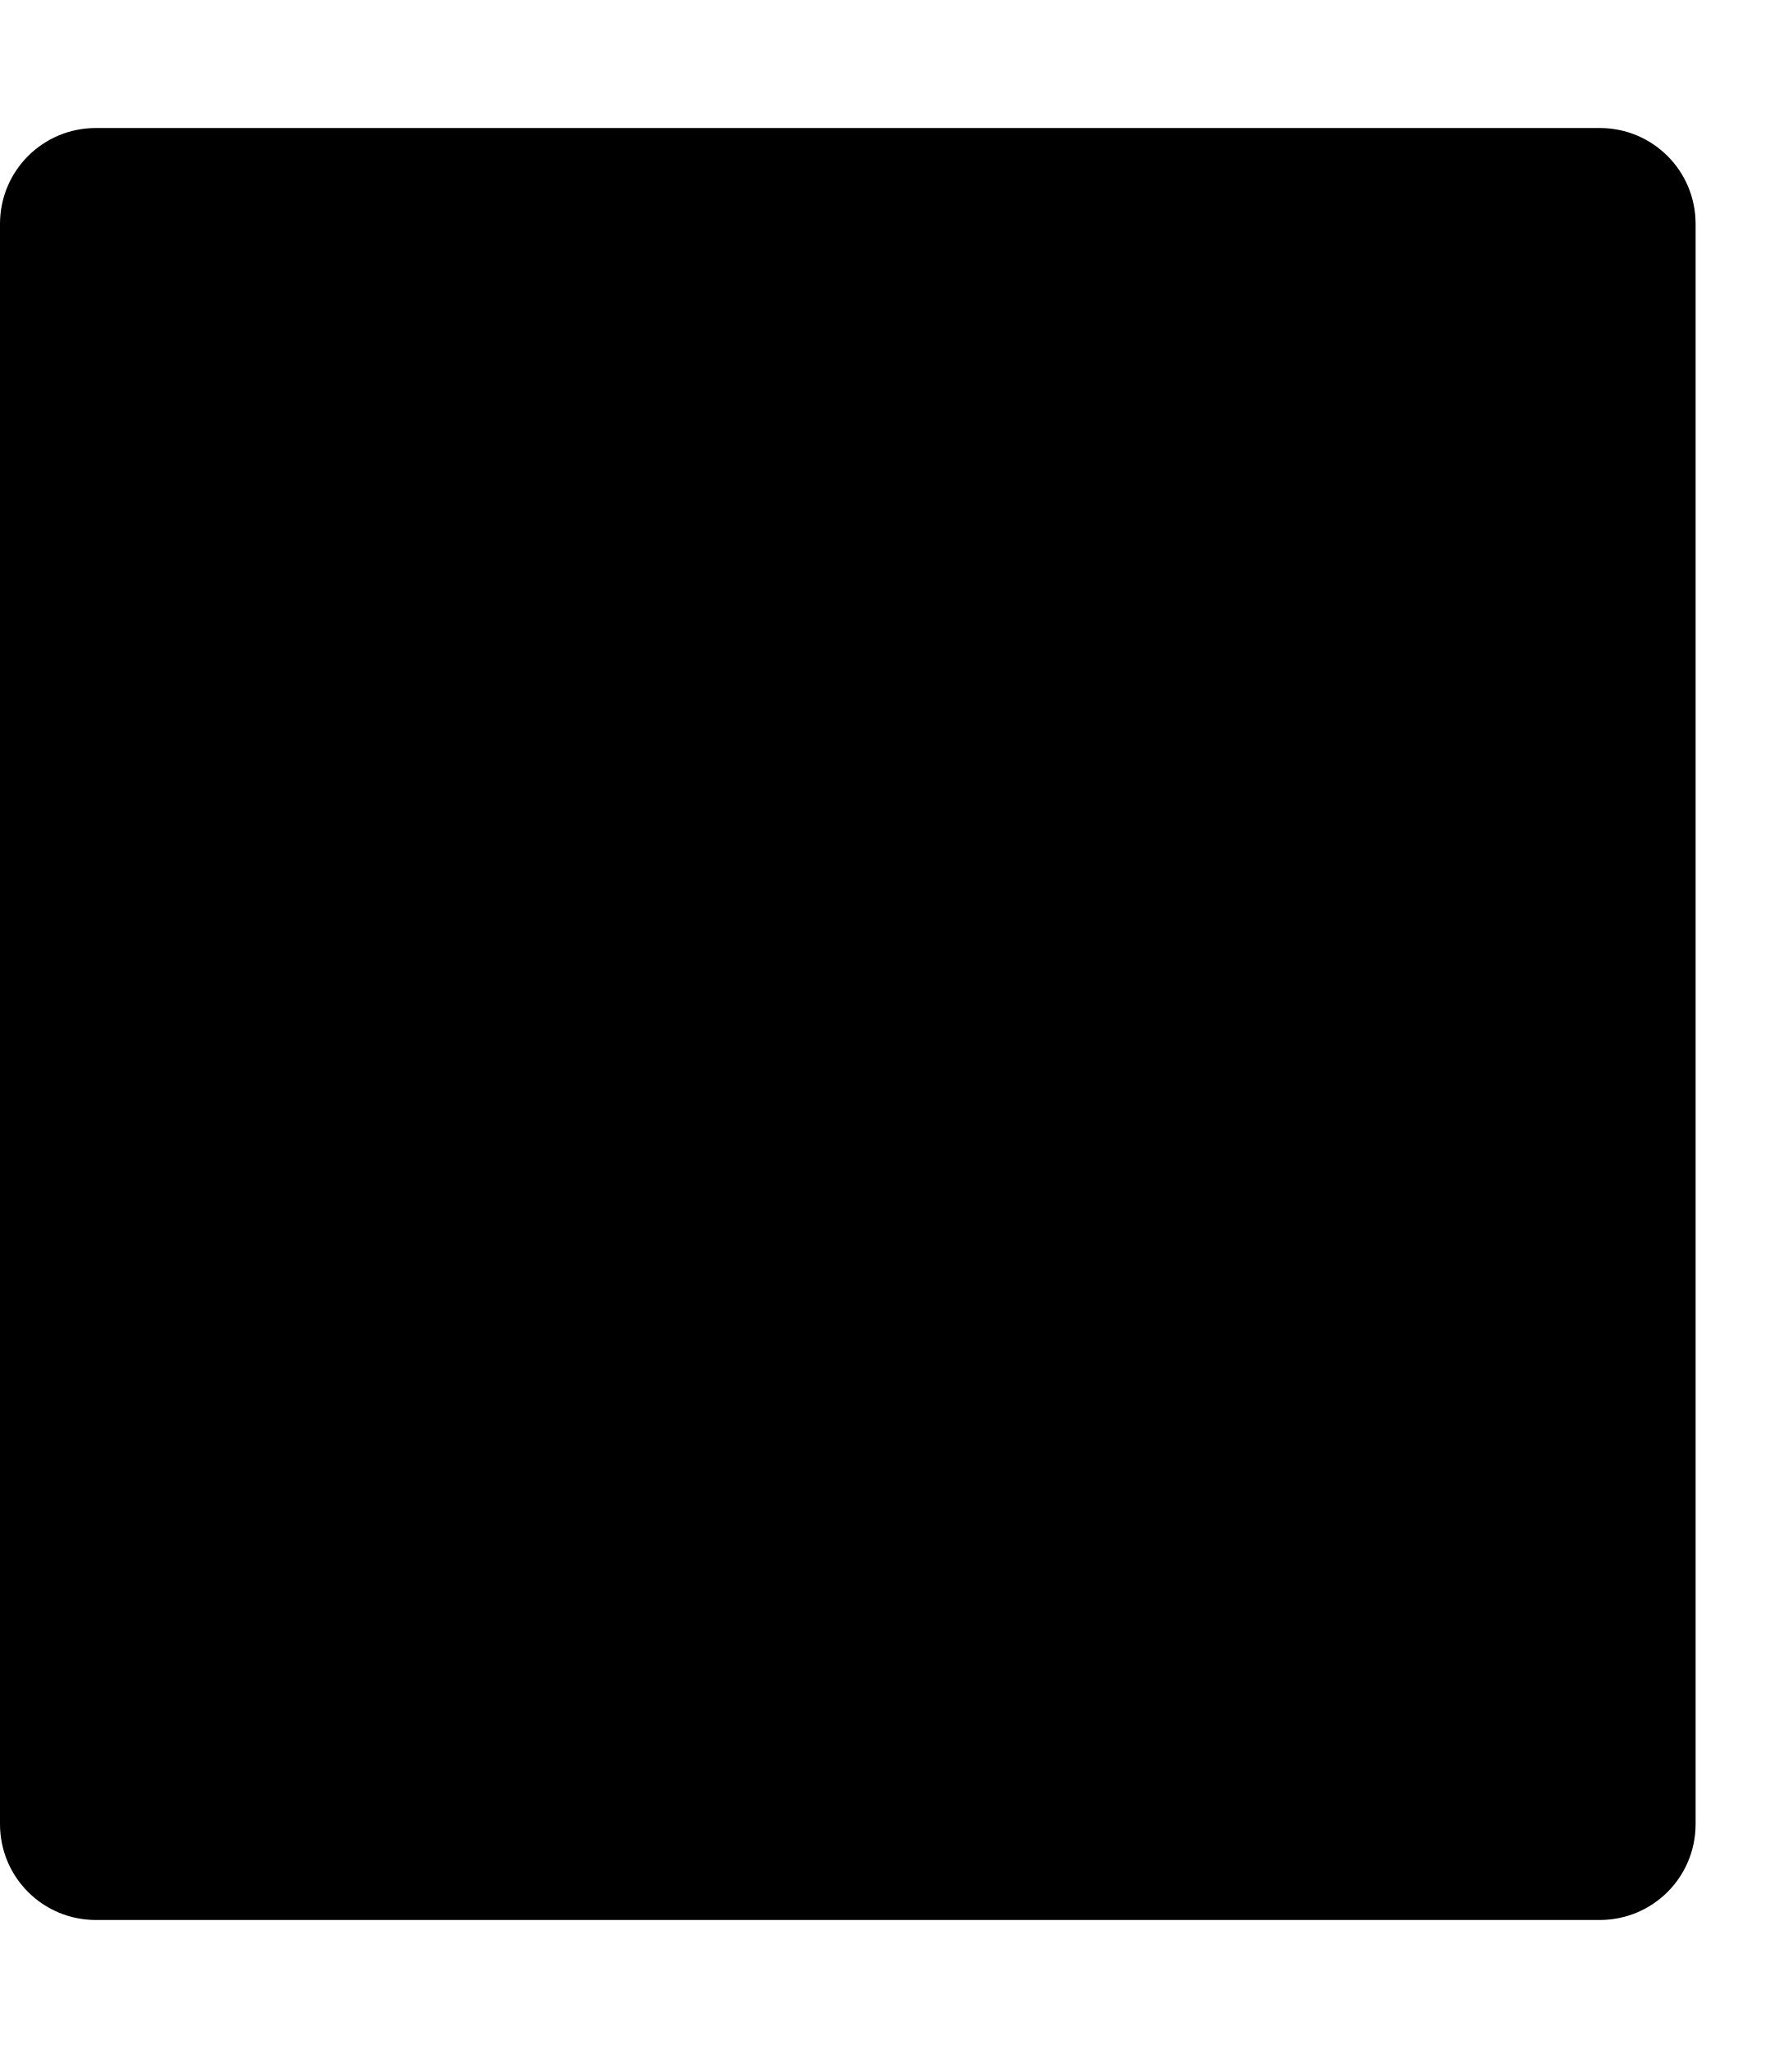
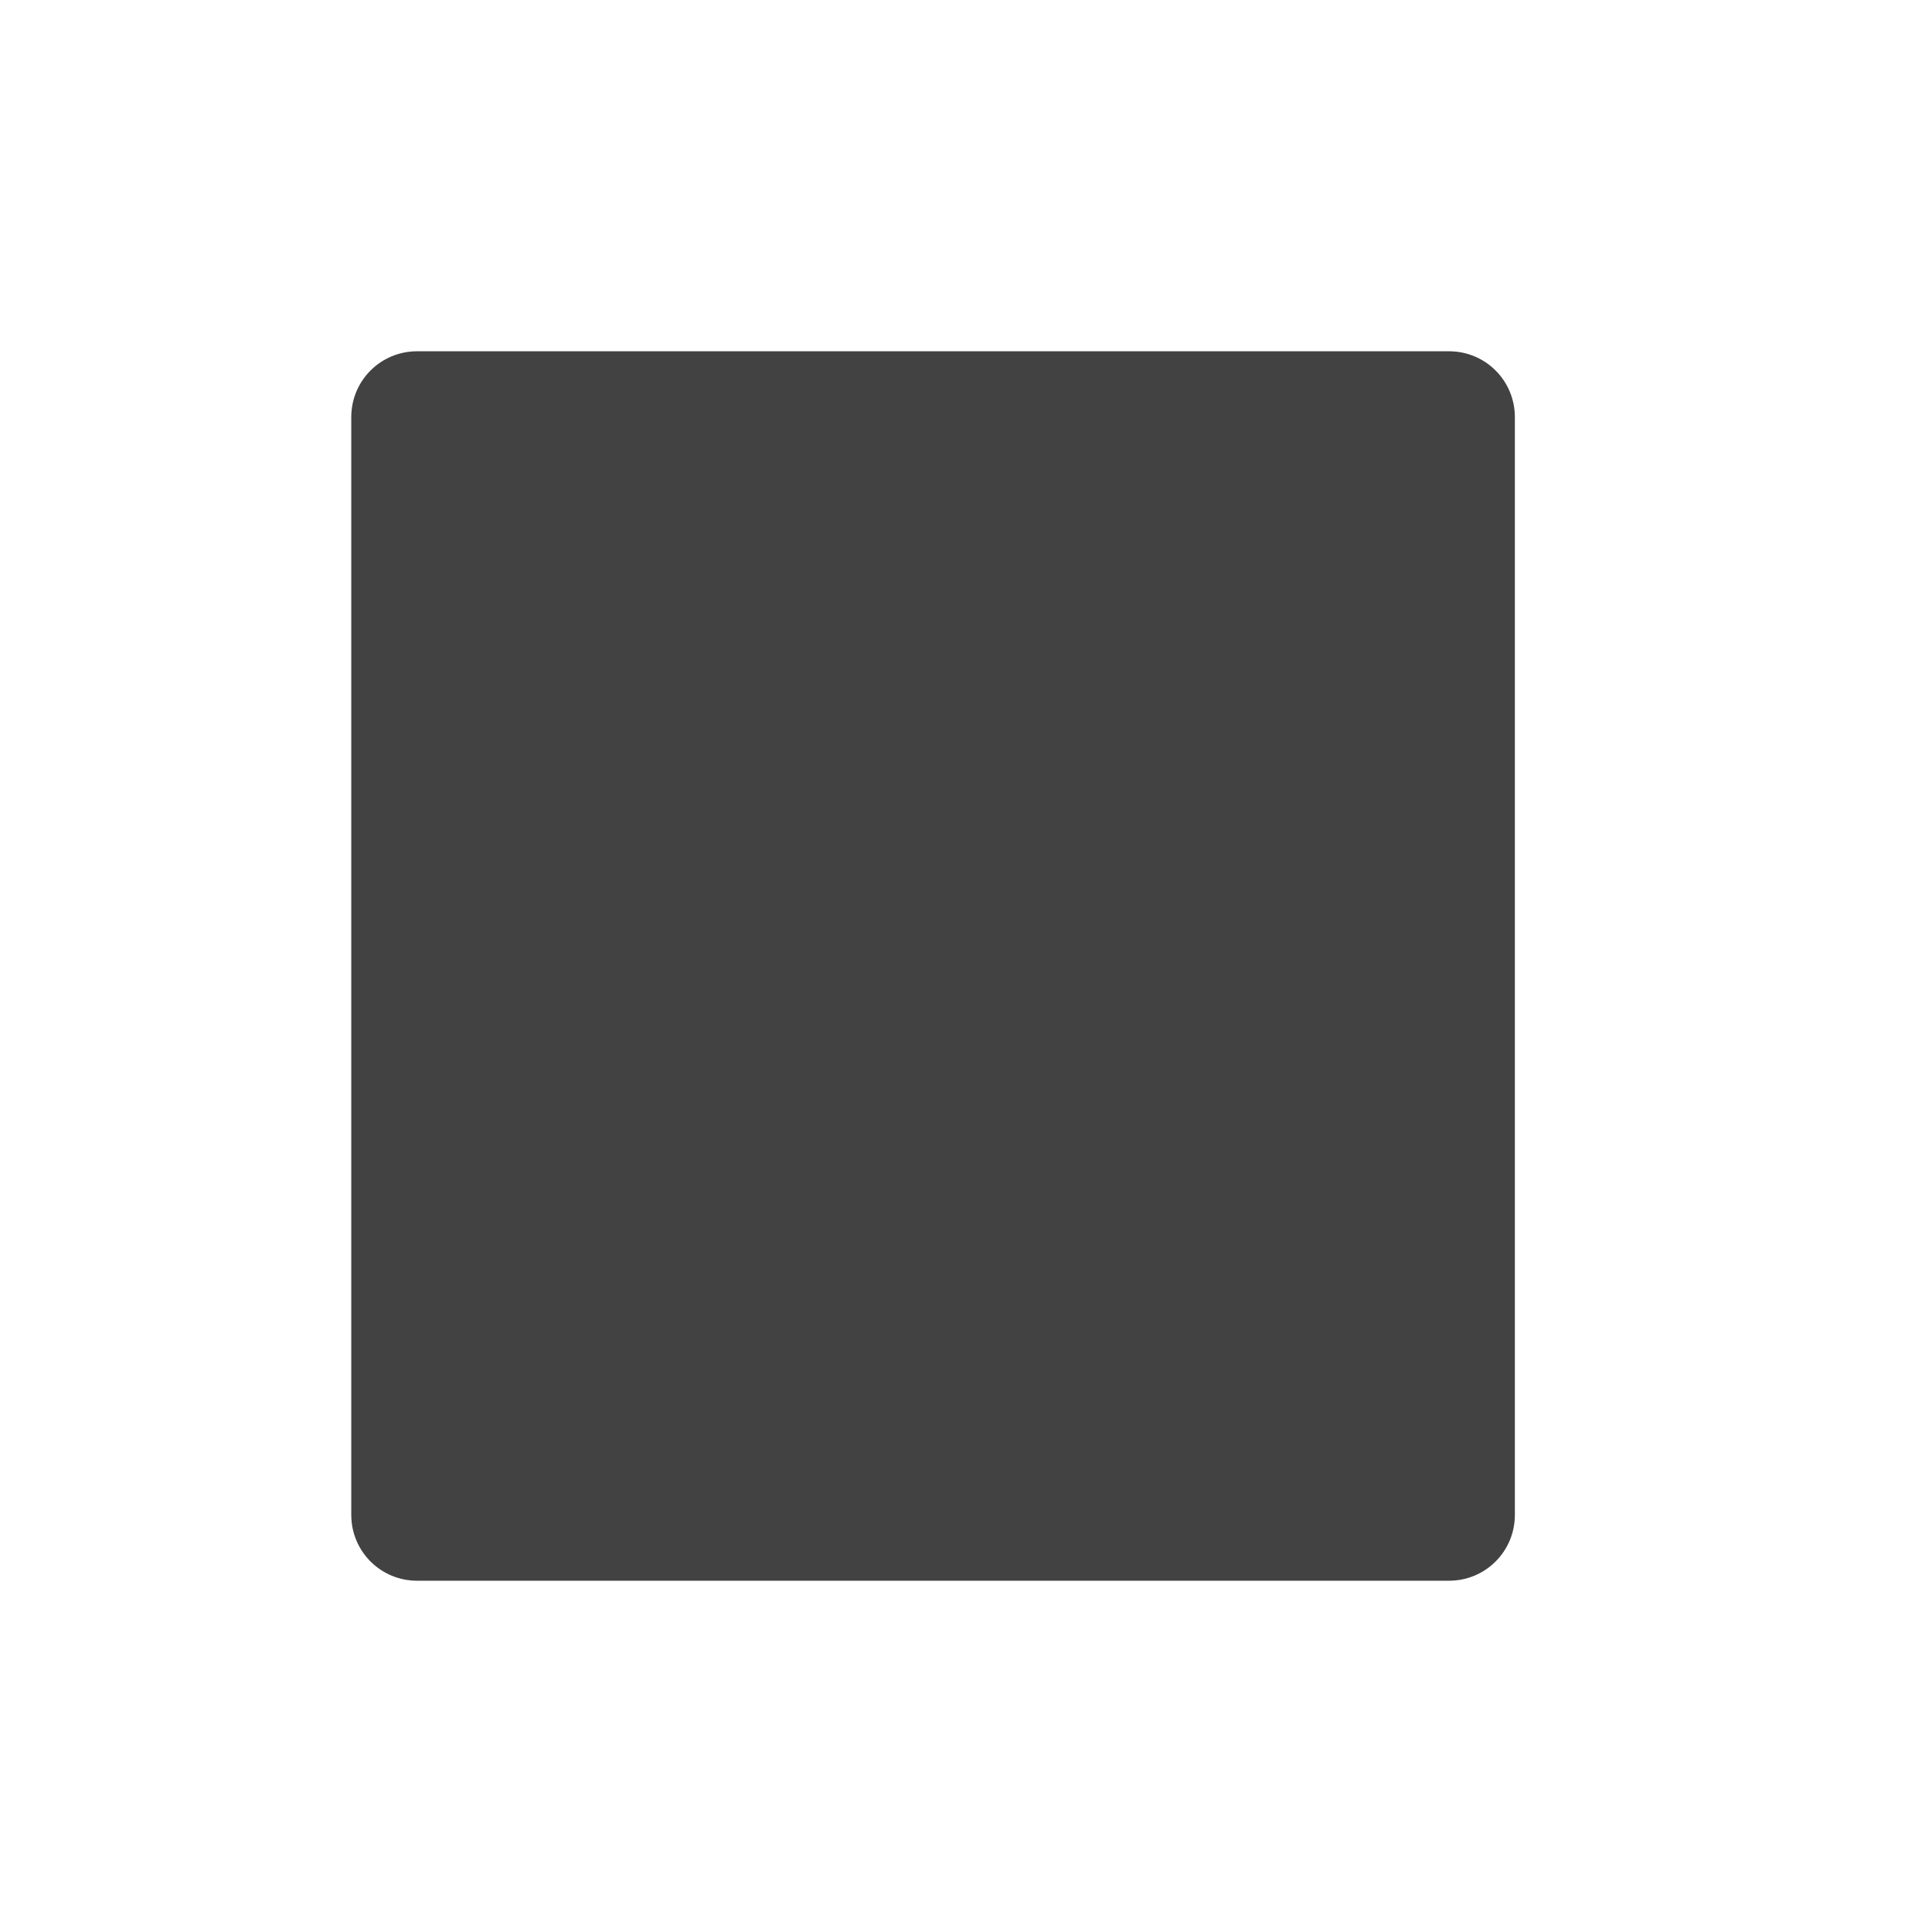
- <svg xmlns="http://www.w3.org/2000/svg" aria-hidden="true" data-prefix="fas" data-icon="stop" class="svg-inline--fa fa-stop fa-w-16" role="img" viewBox="0 0 448 512">
-   <path fill="currentColor" d="M400 32H24c-13.3 0-24 10.7-24 24v400c0 13.3 10.7 24 24 24h376c13.3 0 24-10.7 24-24V56c0-13.3-10.7-24-24-24z" />
+ <svg xmlns="http://www.w3.org/2000/svg" width="16" height="16" viewBox="-128 -96 704 704">
+   <path fill="#424242" d="M400 32H24c-13.3 0-24 10.7-24 24v400c0 13.3 10.7 24 24 24h376c13.3 0 24-10.7 24-24V56c0-13.3-10.7-24-24-24z" />
</svg>
